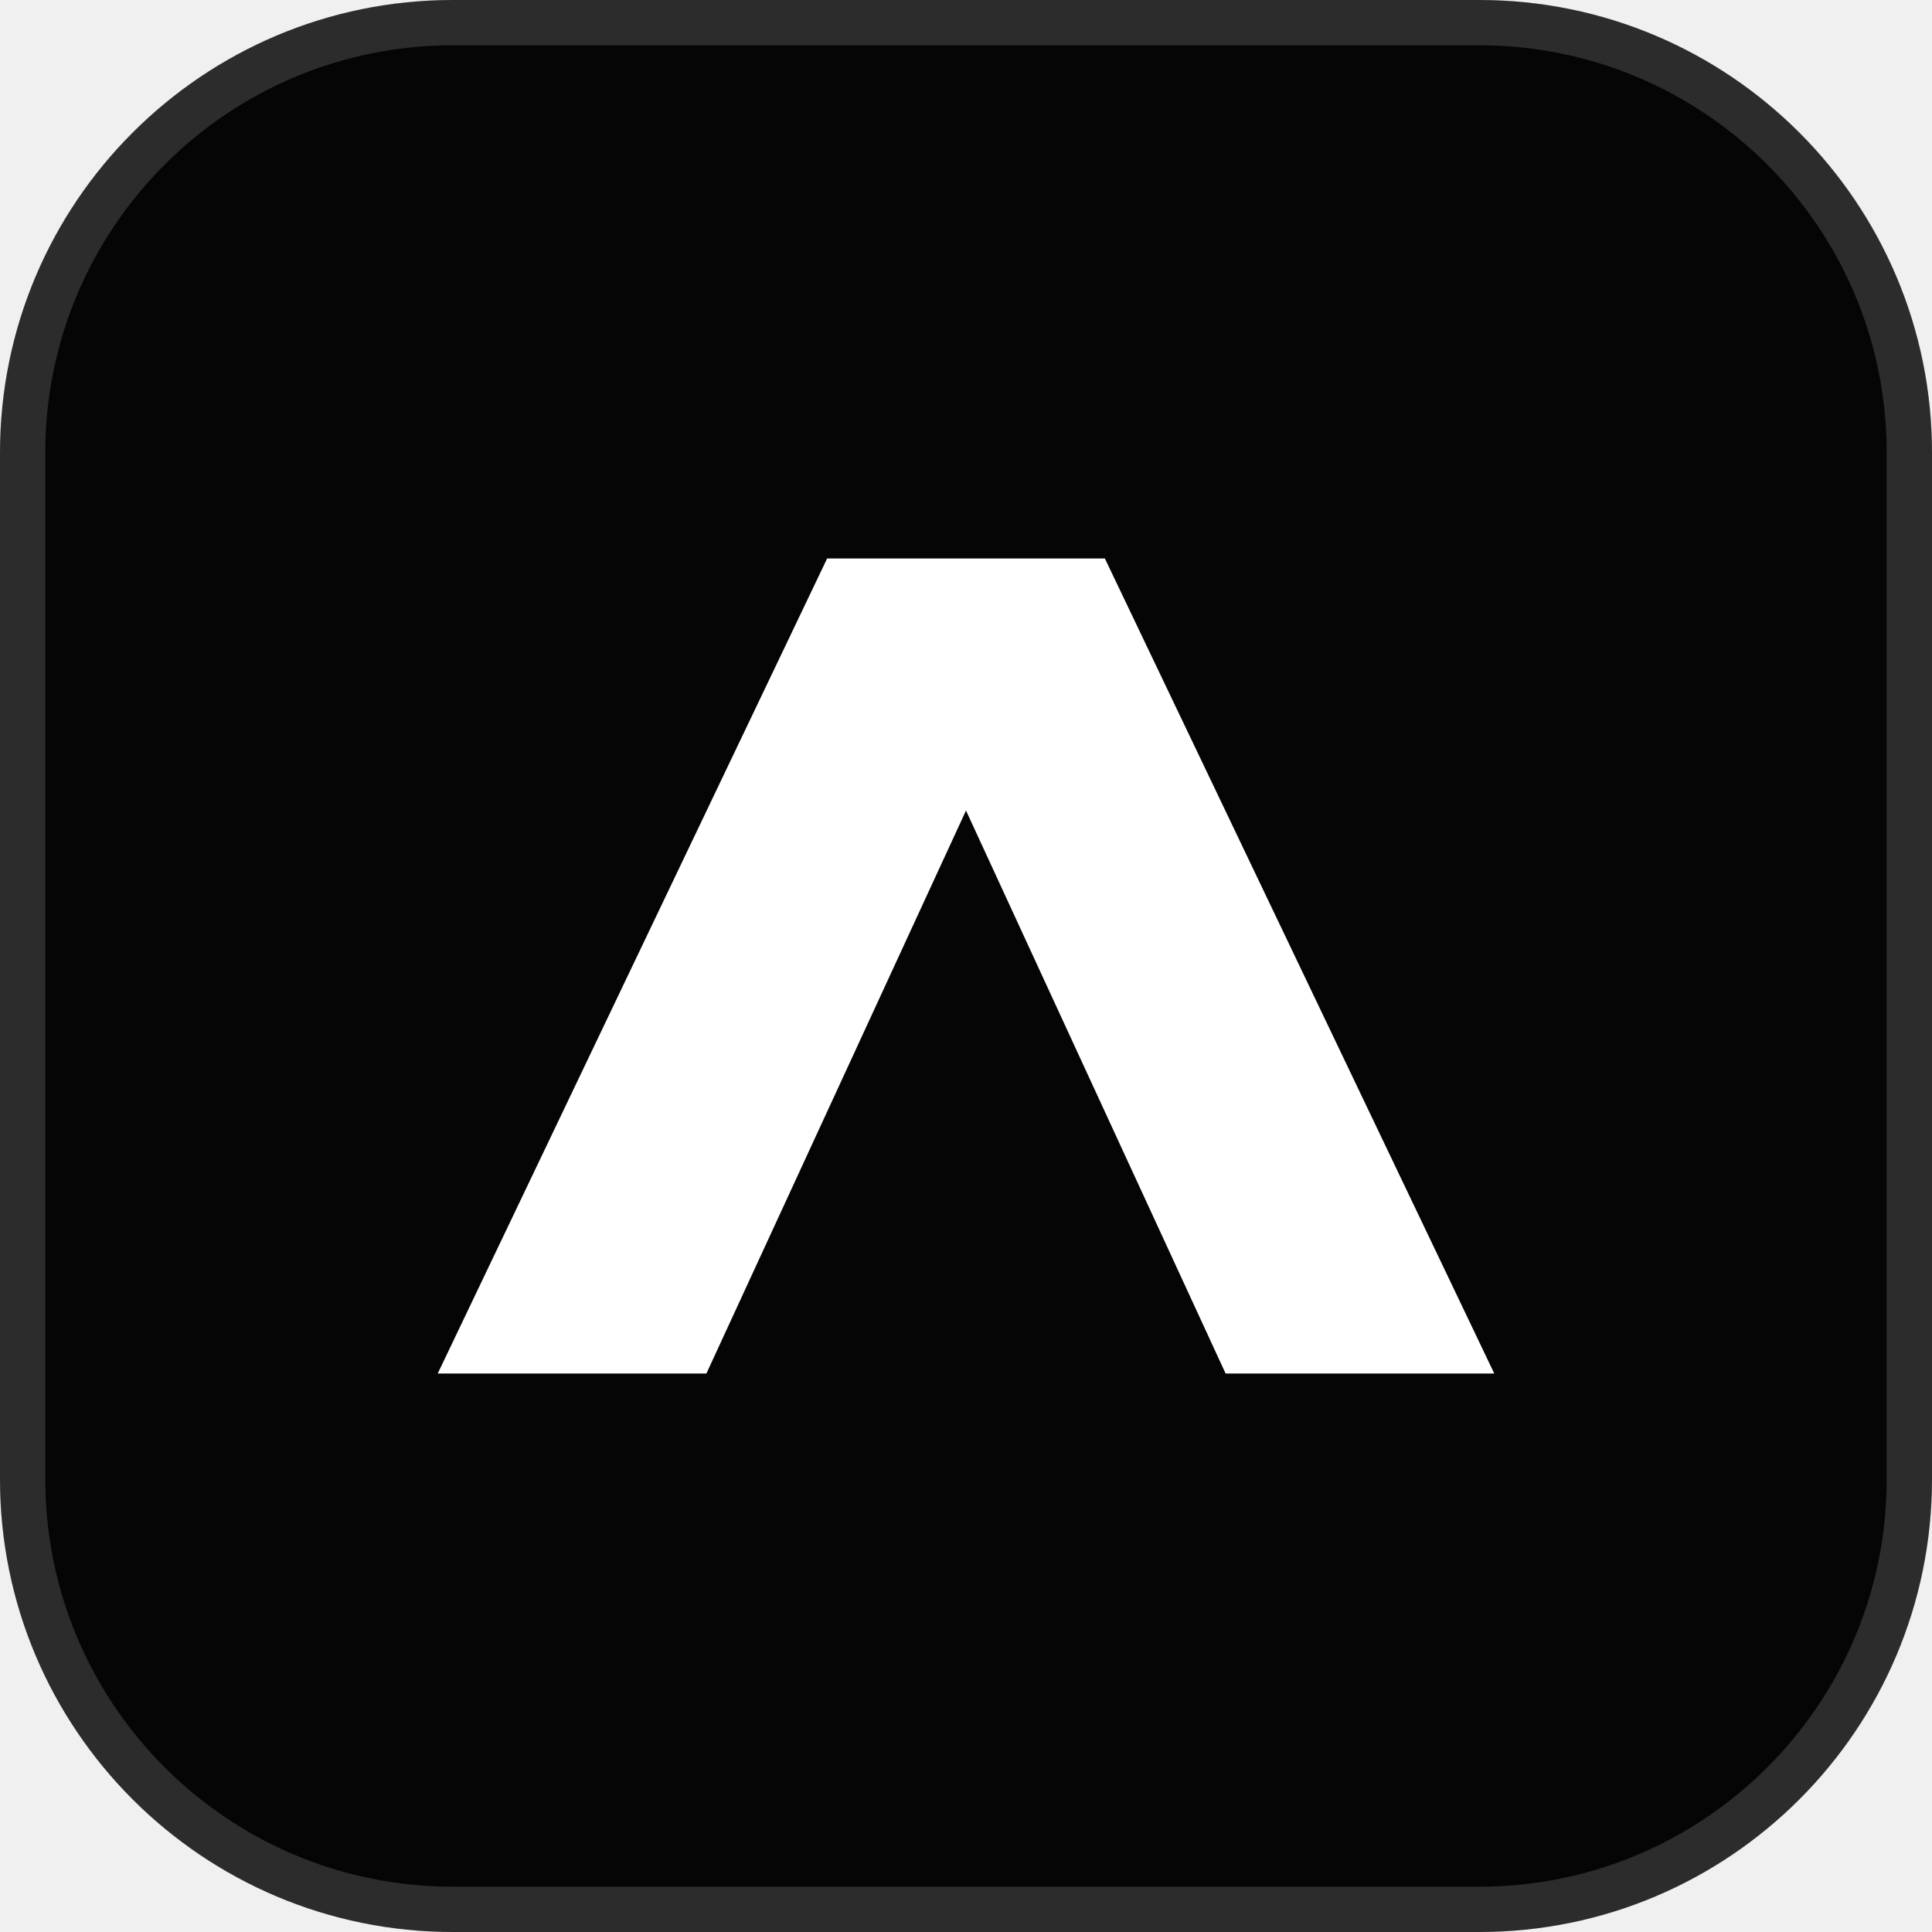
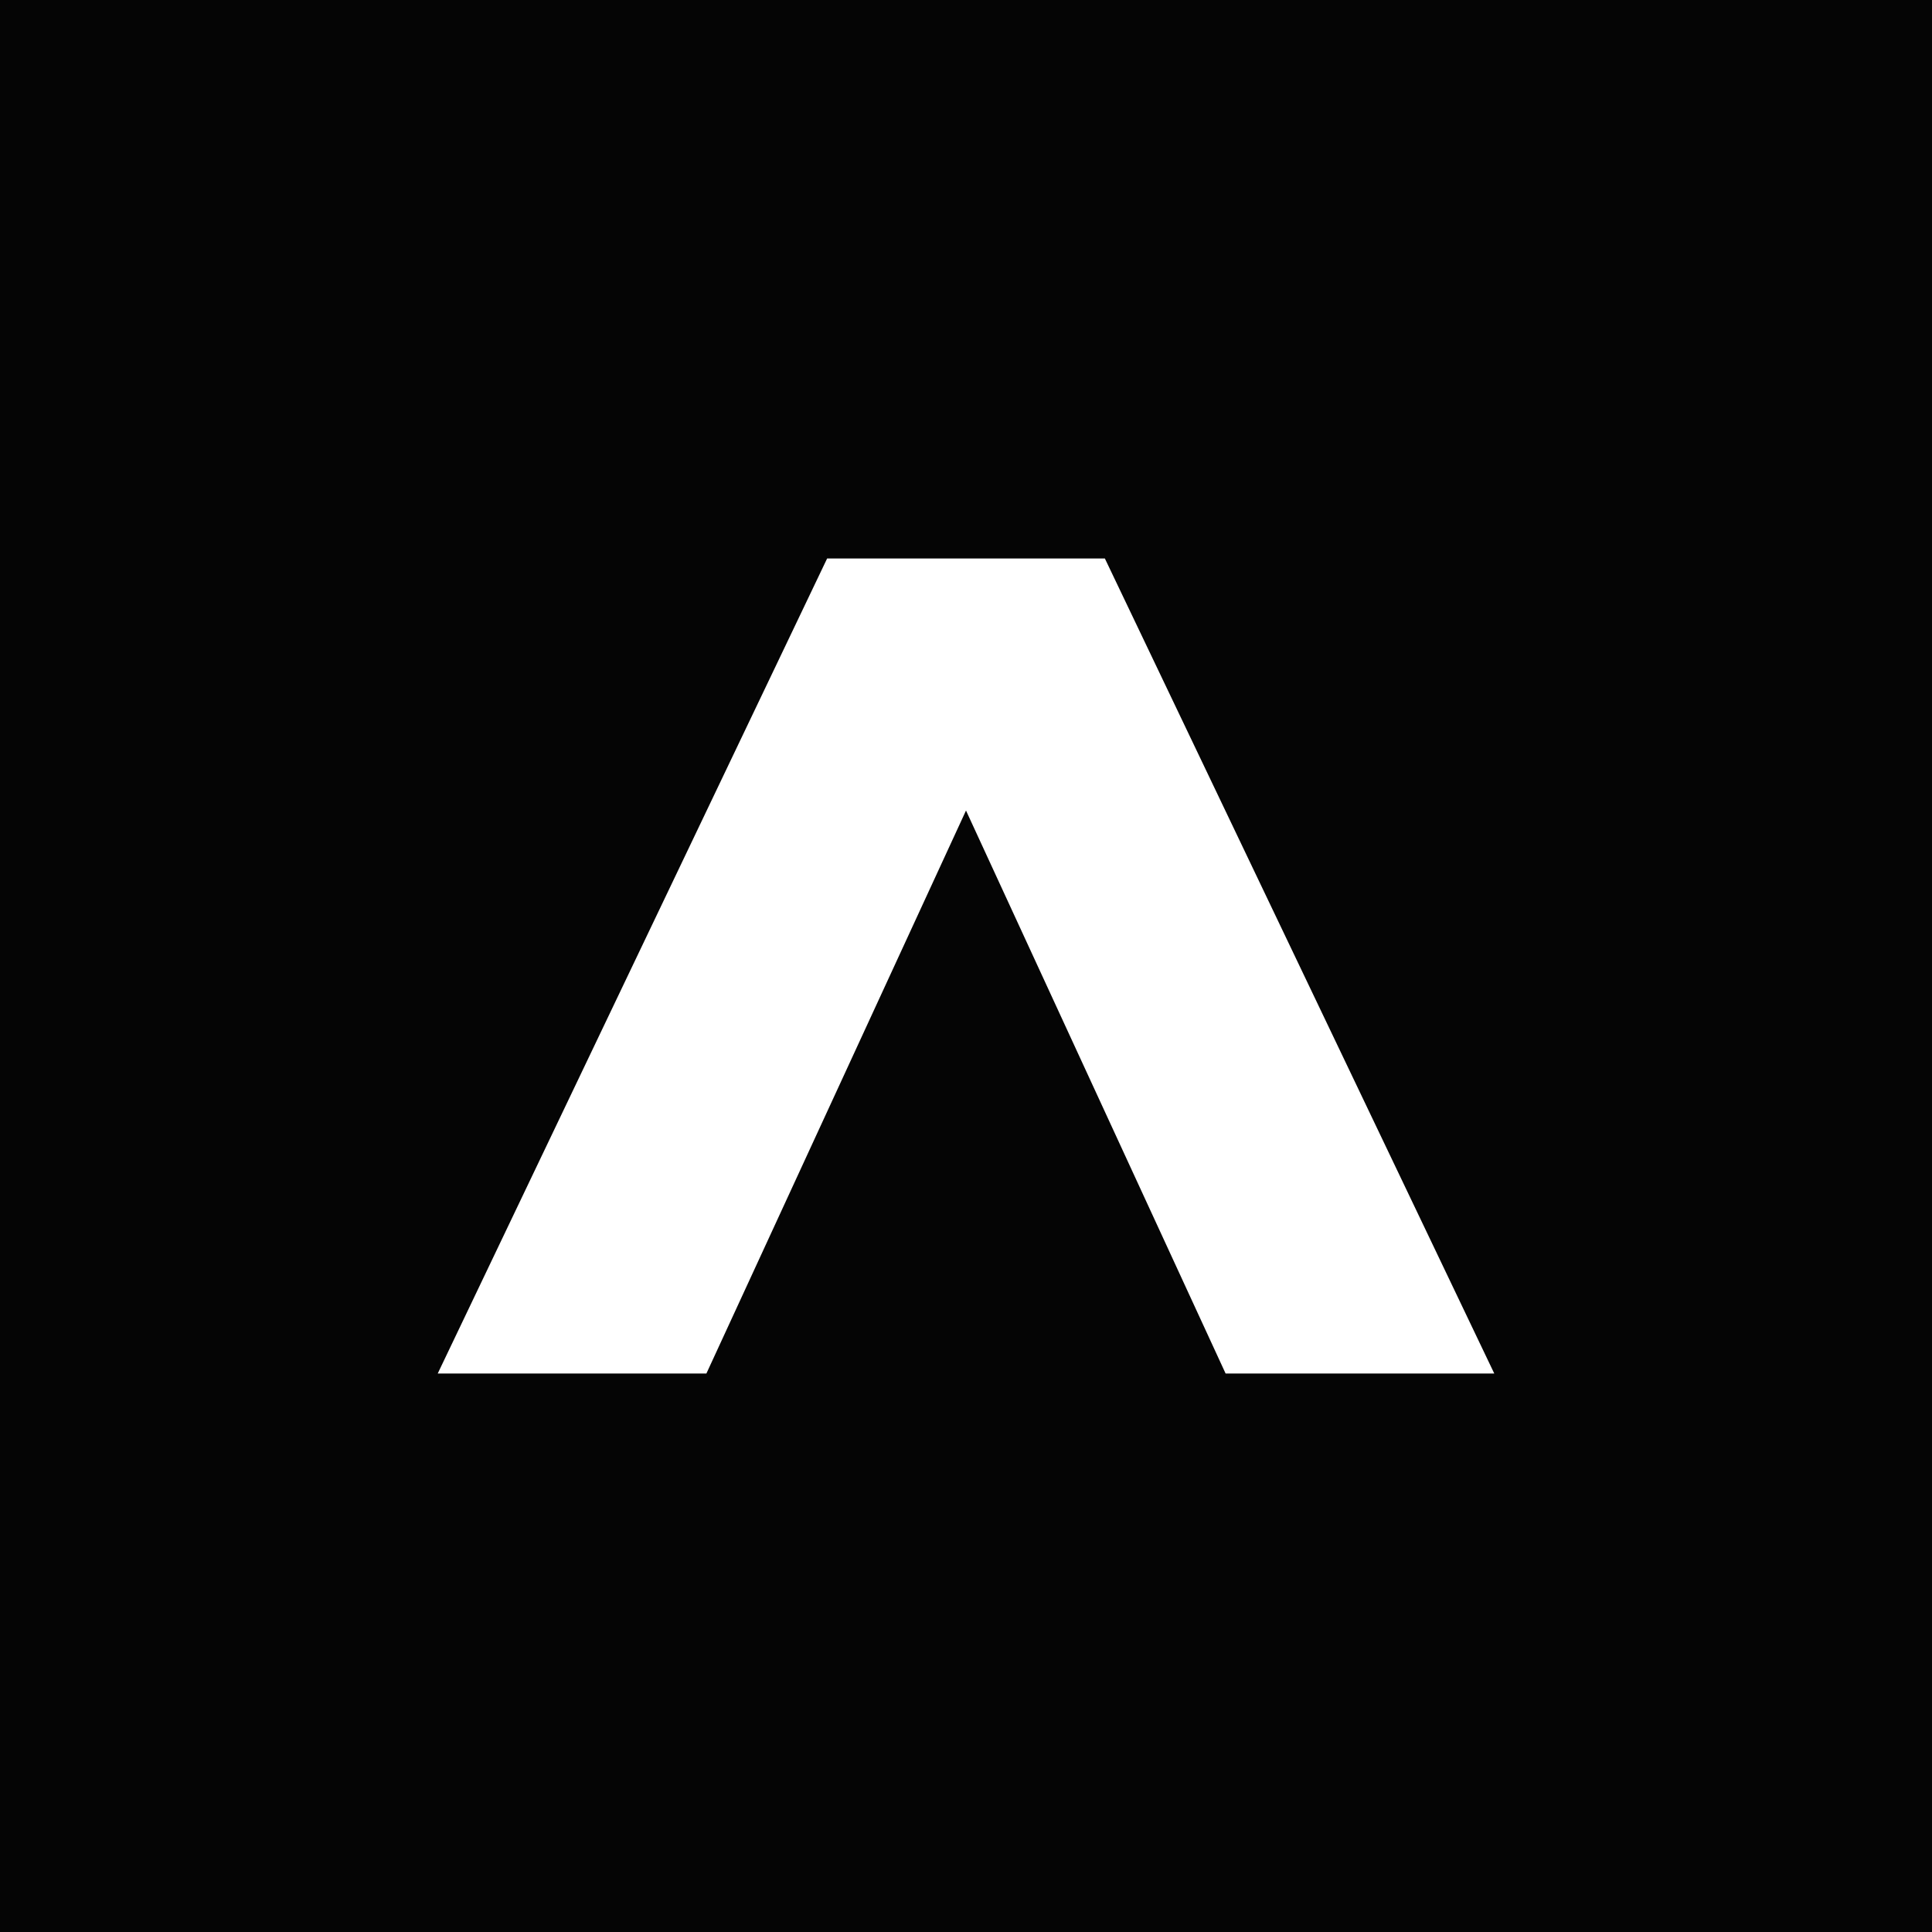
<svg xmlns="http://www.w3.org/2000/svg" width="128" height="128" viewBox="0 0 128 128" fill="none">
-   <rect width="128" height="128" rx="30" fill="#050505" />
-   <rect x="1.5" y="1.5" width="125" height="125" rx="28.5" stroke="white" stroke-opacity="0.16" stroke-width="3" />
+   <rect width="128" height="128" fill="#050505" />
  <path d="M29 91L54.8 37H73.2L99 91H81.2L64 53.7L46.8 91H29Z" fill="white" />
  <path d="M52 91L64 65L76 91H52Z" fill="#050505" />
</svg>
